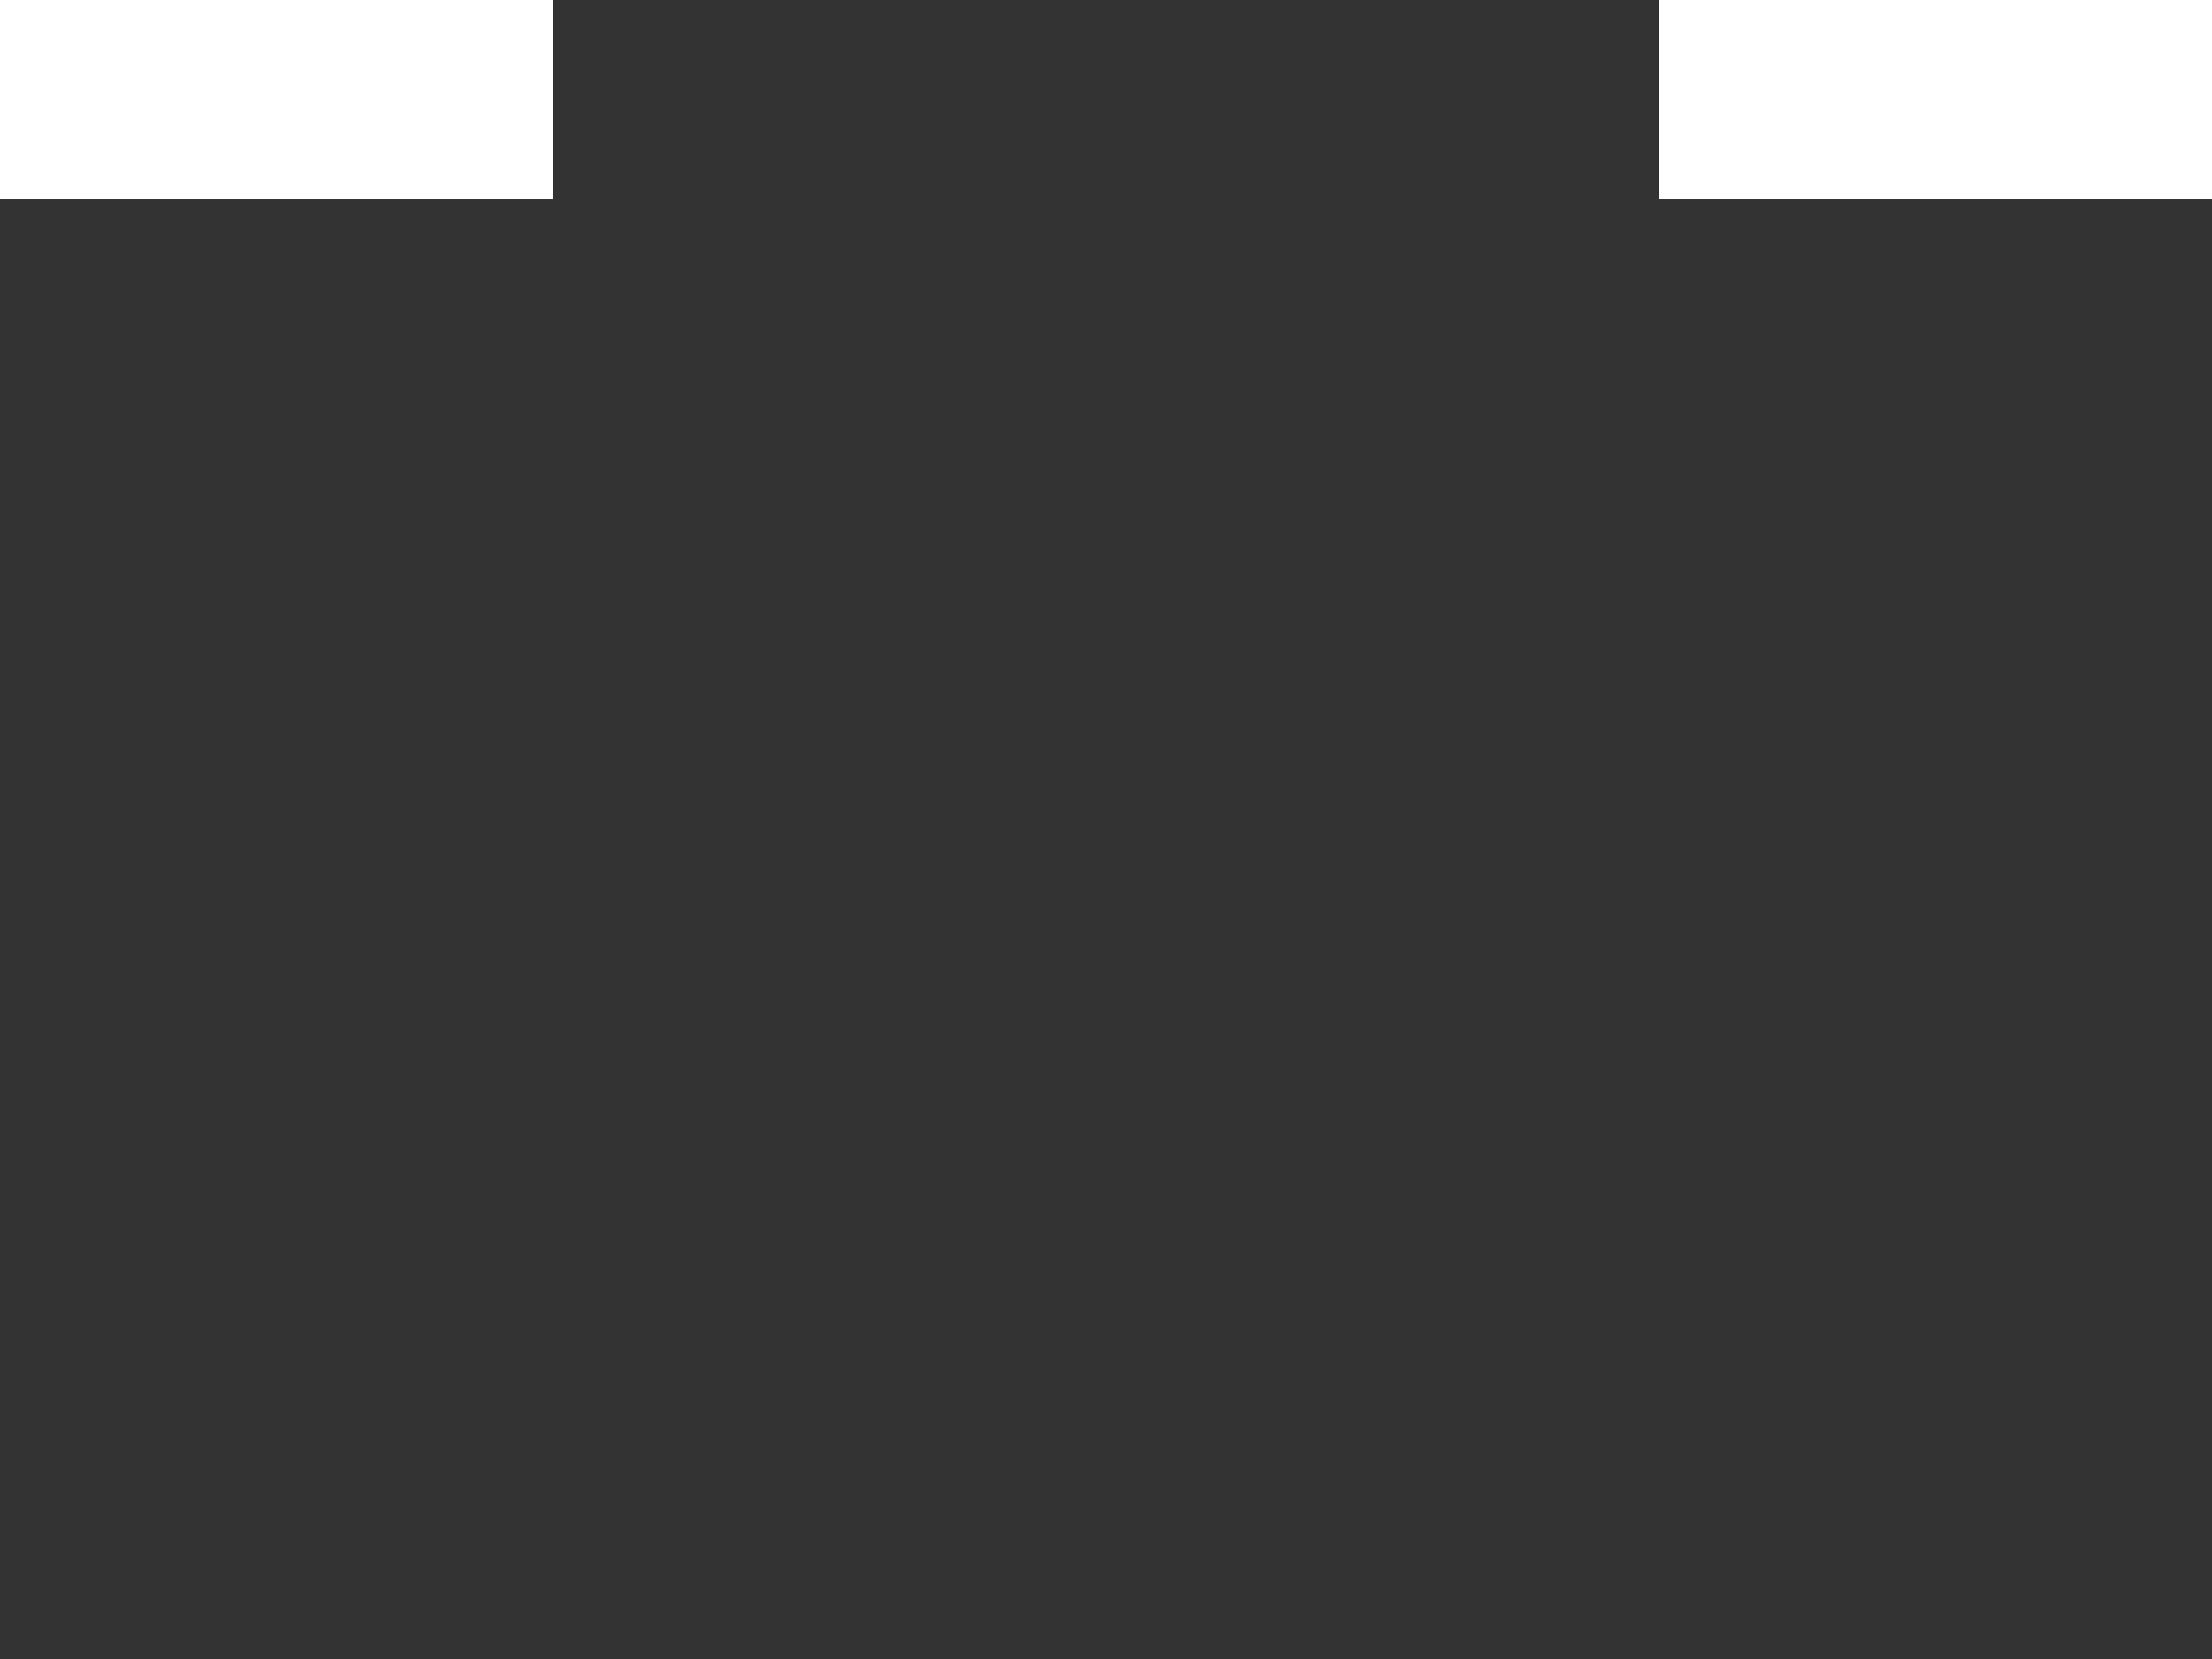
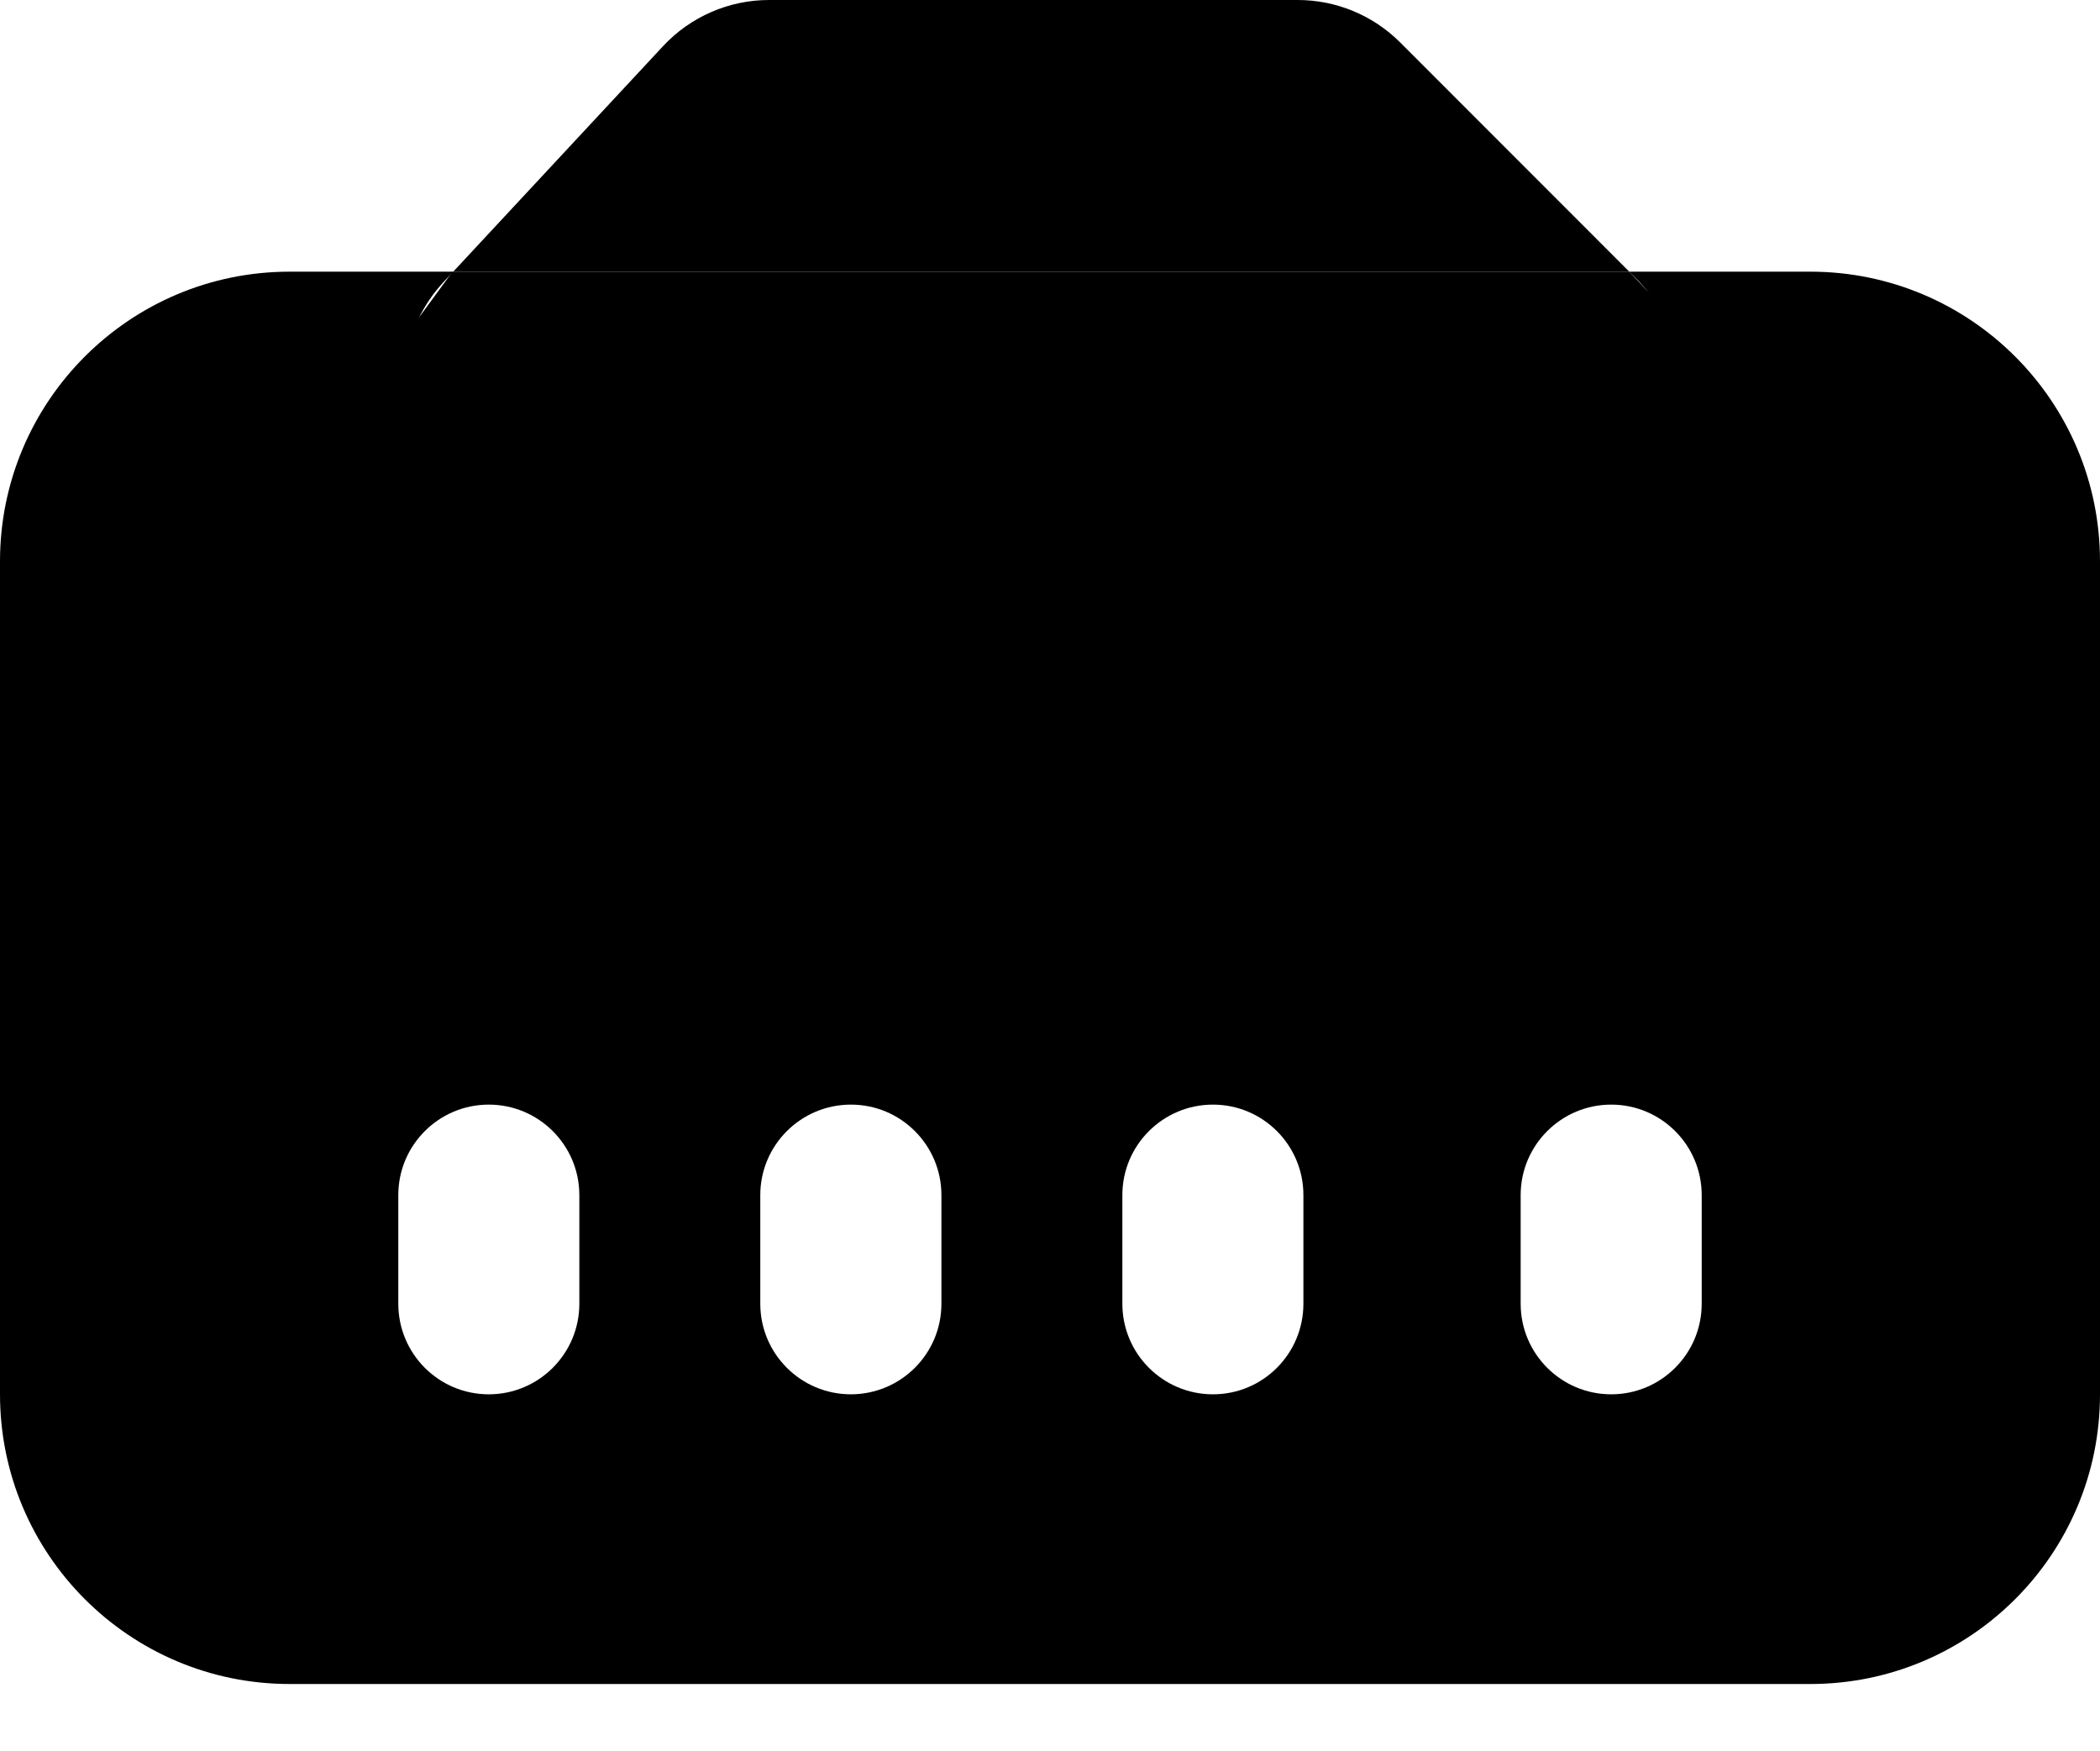
- <svg xmlns="http://www.w3.org/2000/svg" width="20" height="15" viewBox="0 0 100 75">
-   <g transform="rotate(360, 50, 37.5)">
-     <rect x="0" y="9" width="100" height="66" fill="#333333" />
-     <rect x="25" y="0" width="50" height="10" fill="#333333" />
-   </g>
+ <svg xmlns="http://www.w3.org/2000/svg" width="24" height="20" viewBox="0 0 24 20" fill="none">
+   <path d="M5.074 3.217C4.089 4.275 4.839 6 6.285 6H17.521C18.996 6 19.734 4.217 18.691 3.175L18.62 3.104H20.689C22.518 3.104 24 4.586 24 6.414V15.931C24 17.759 22.518 19.241 20.689 19.241H3.311C1.482 19.241 0 17.759 0 15.931V6.414C0 4.586 1.482 3.104 3.311 3.104H5.18L5.074 3.217ZM5.586 12.621C5.015 12.621 4.552 13.084 4.552 13.655V14.896C4.552 15.468 5.015 15.931 5.586 15.931C6.157 15.931 6.621 15.468 6.621 14.896V13.655C6.621 13.084 6.157 12.621 5.586 12.621ZM9.725 12.621C9.153 12.621 8.689 13.084 8.689 13.655V14.896C8.689 15.468 9.153 15.931 9.725 15.931C10.296 15.93 10.759 15.468 10.759 14.896V13.655C10.759 13.084 10.296 12.621 9.725 12.621ZM13.862 12.621C13.291 12.621 12.827 13.084 12.827 13.655V14.896C12.827 15.468 13.291 15.931 13.862 15.931C14.434 15.931 14.896 15.468 14.896 14.896V13.655C14.896 13.084 14.434 12.621 13.862 12.621ZM18.414 12.621C17.843 12.621 17.379 13.084 17.379 13.655V14.896C17.379 15.468 17.843 15.931 18.414 15.931C18.985 15.931 19.448 15.468 19.448 14.896V13.655C19.448 13.084 18.985 12.621 18.414 12.621ZM14.832 0C15.271 0 15.692 0.175 16.002 0.485L18.62 3.104H5.18L7.578 0.527C7.891 0.191 8.33 9.27755e-05 8.789 0H14.832Z" fill="black" />
+   <path d="M5.172 3.104H18.621L21.517 6.207H2.896L5.172 3.104Z" fill="black" />
</svg>
